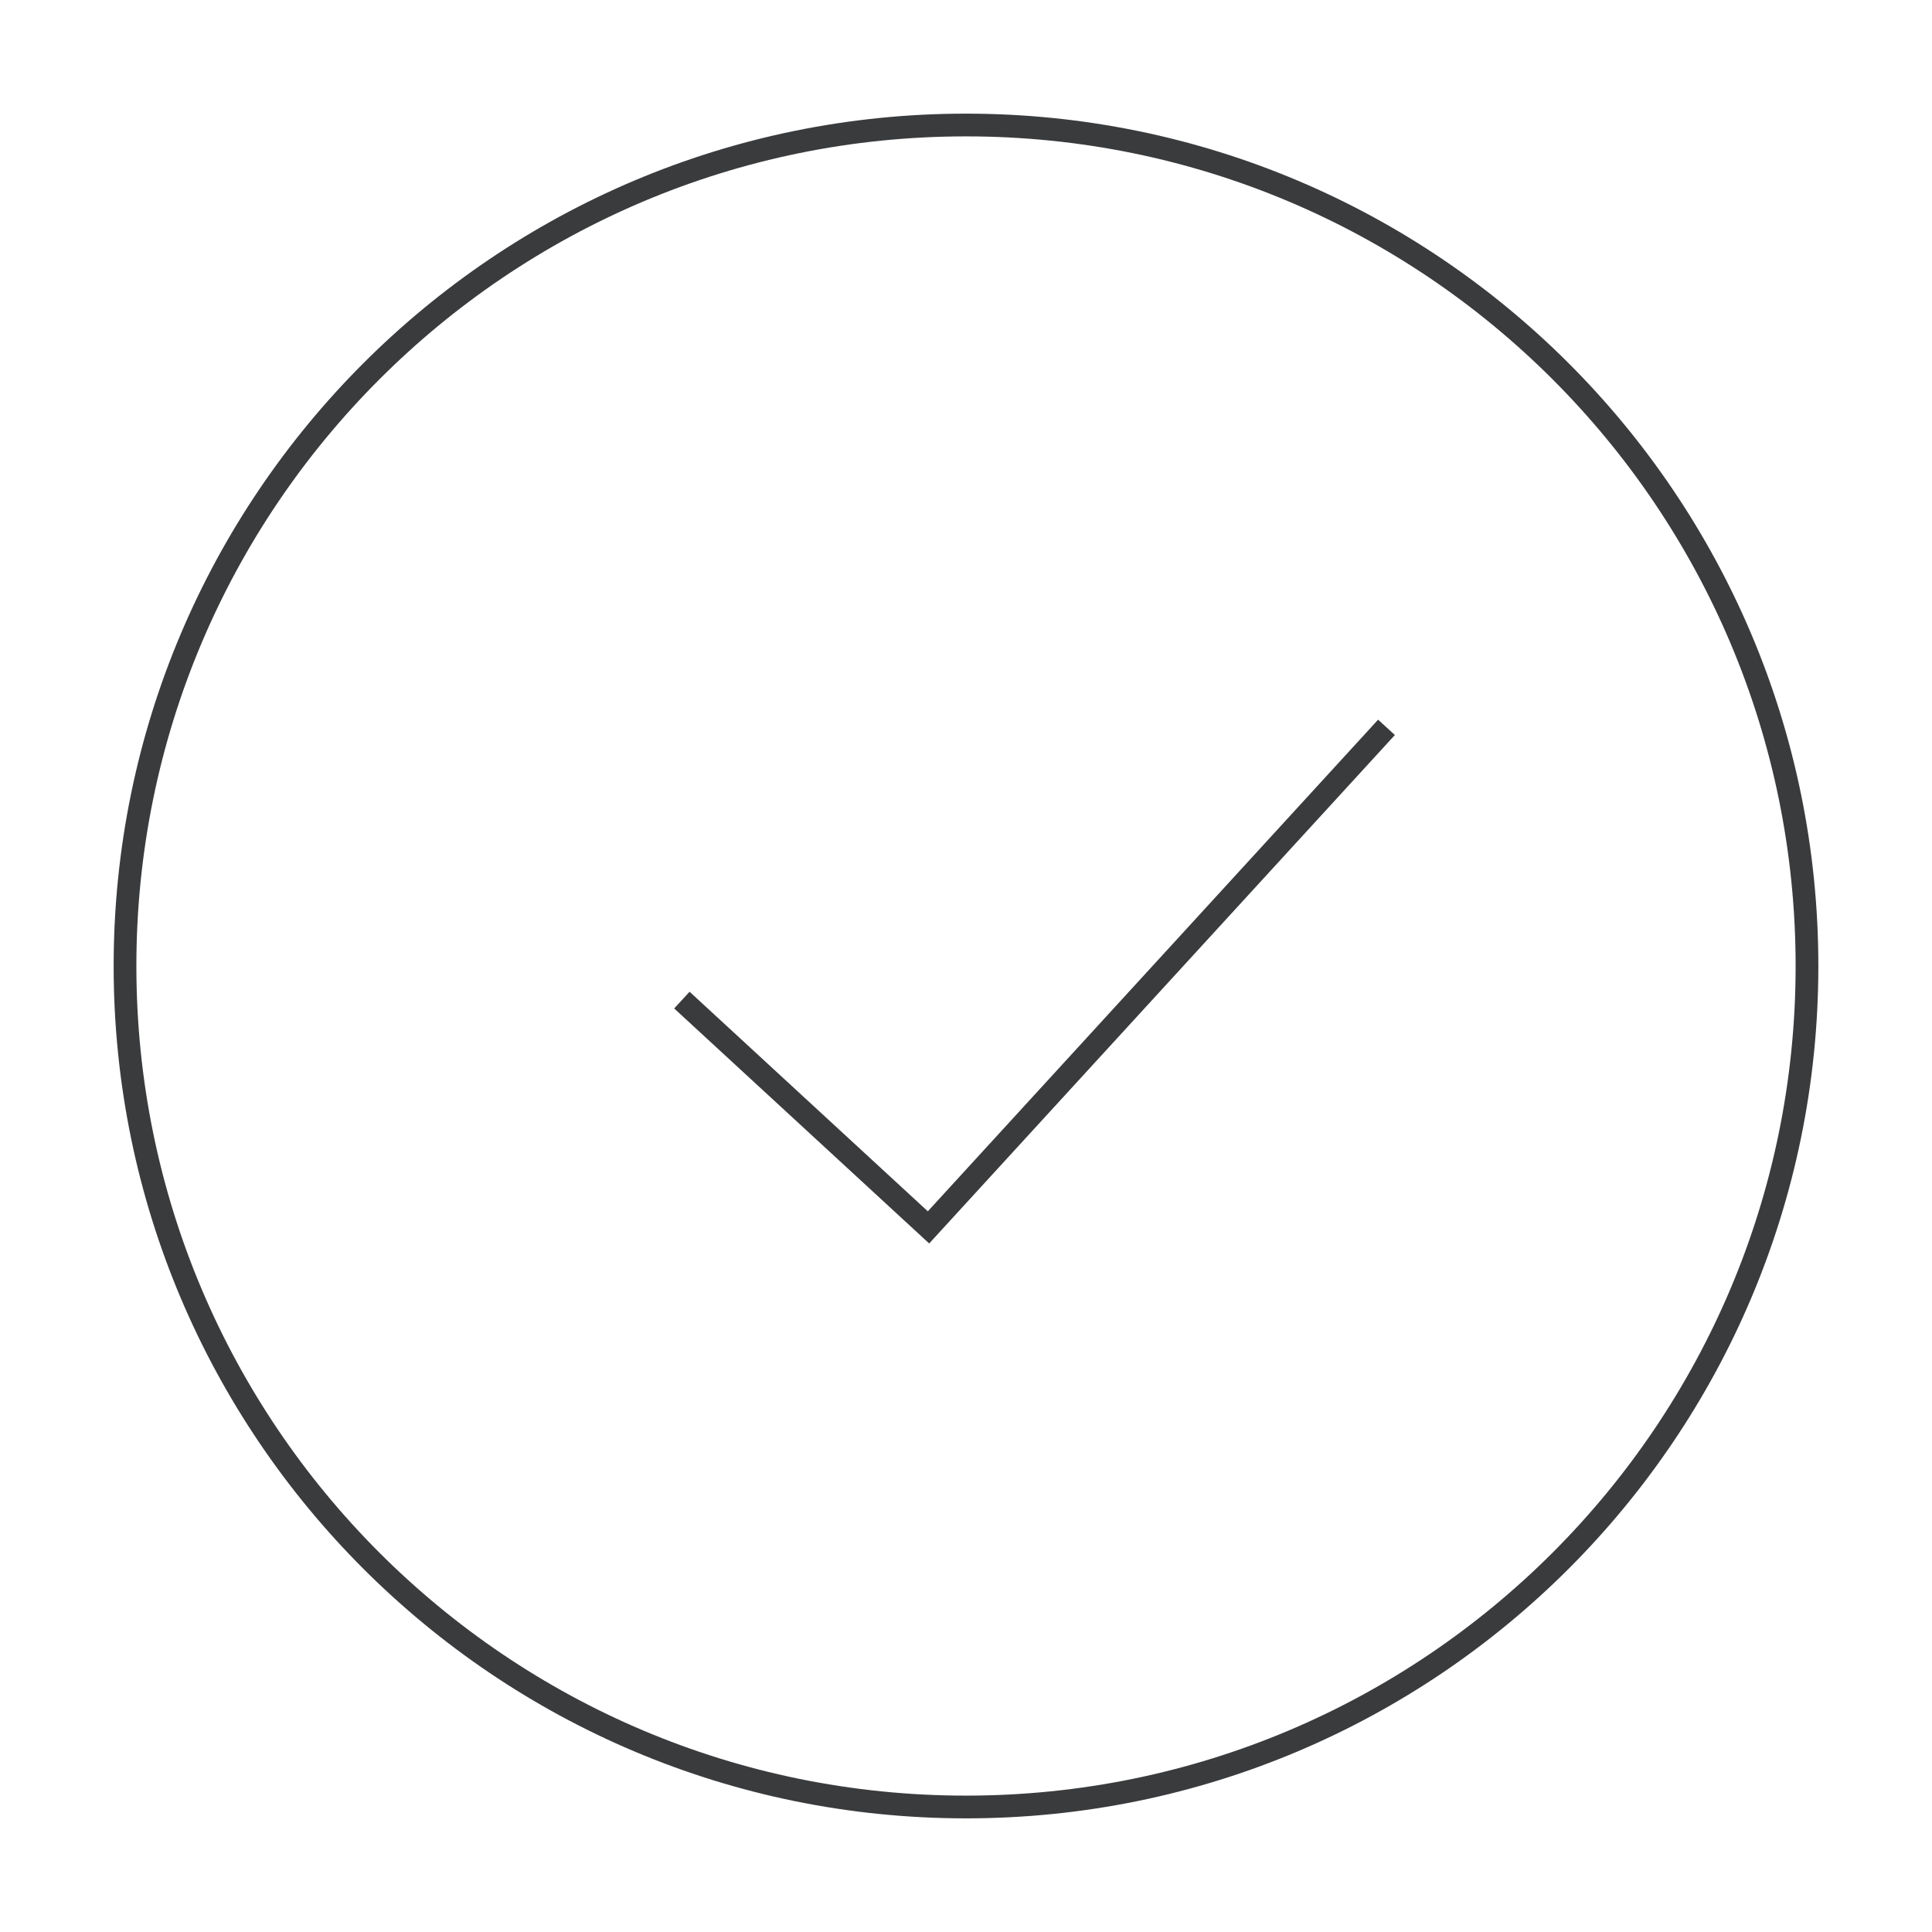
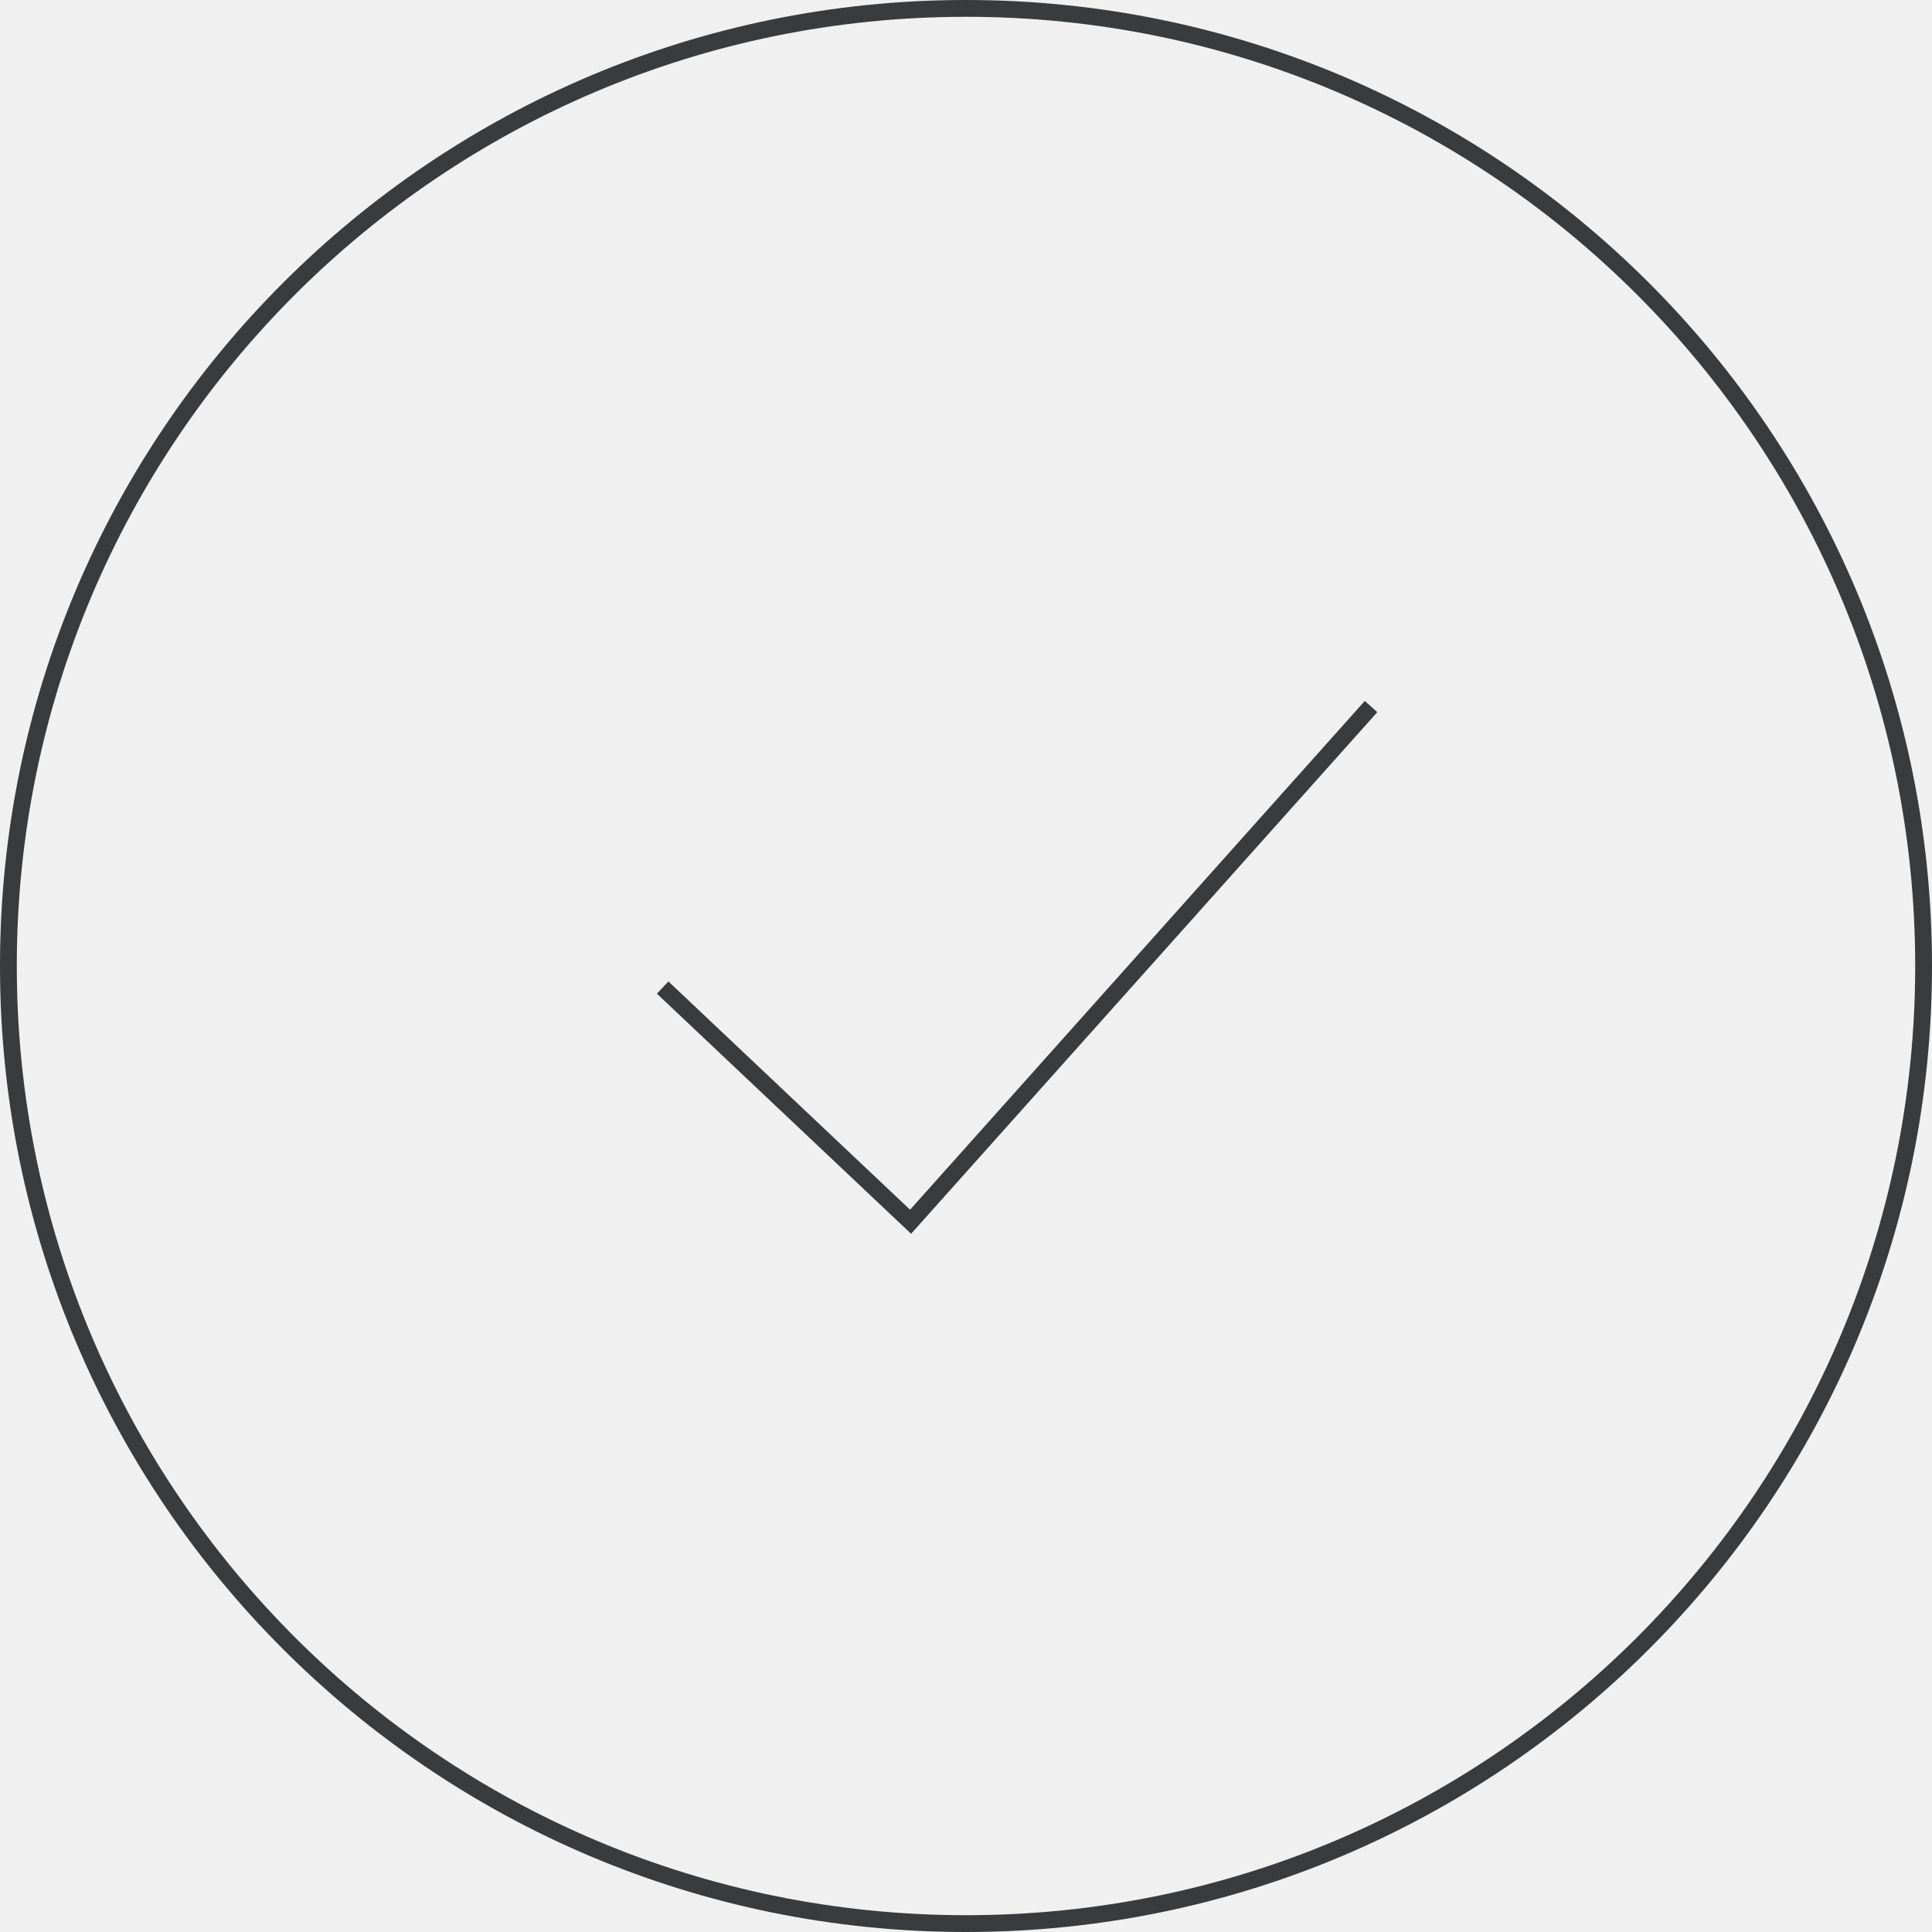
- <svg xmlns="http://www.w3.org/2000/svg" width="85" height="85" viewBox="0 0 85 85" fill="none">
-   <path d="M0 0H85V85H0V0Z" fill="white" />
-   <circle cx="42.5" cy="42.5" r="37" stroke="#3A3B3D" />
-   <path d="M30 44L40.85 54L61 32" stroke="#3A3B3D" />
+ <svg xmlns="http://www.w3.org/2000/svg" width="115" height="115" viewBox="0 0 115 115" fill="none">
+   <path d="M81.983 42.39L81.237 41.723L54.171 72.007L39.787 58.42L39.1 59.147L54.232 73.44L81.983 42.39Z" fill="#3A3B3D" />
+   <path fill-rule="evenodd" clip-rule="evenodd" d="M115 57.5C115 89.256 89.256 115 57.5 115C25.744 115 0 89.256 0 57.5C0 25.744 25.744 0 57.5 0C89.256 0 115 25.744 115 57.5ZM114 57.5C114 88.704 88.704 114 57.5 114C26.296 114 1 88.704 1 57.5C1 26.296 26.296 1 57.5 1C88.704 1 114 26.296 114 57.5Z" fill="#3A3B3D" />
</svg>
